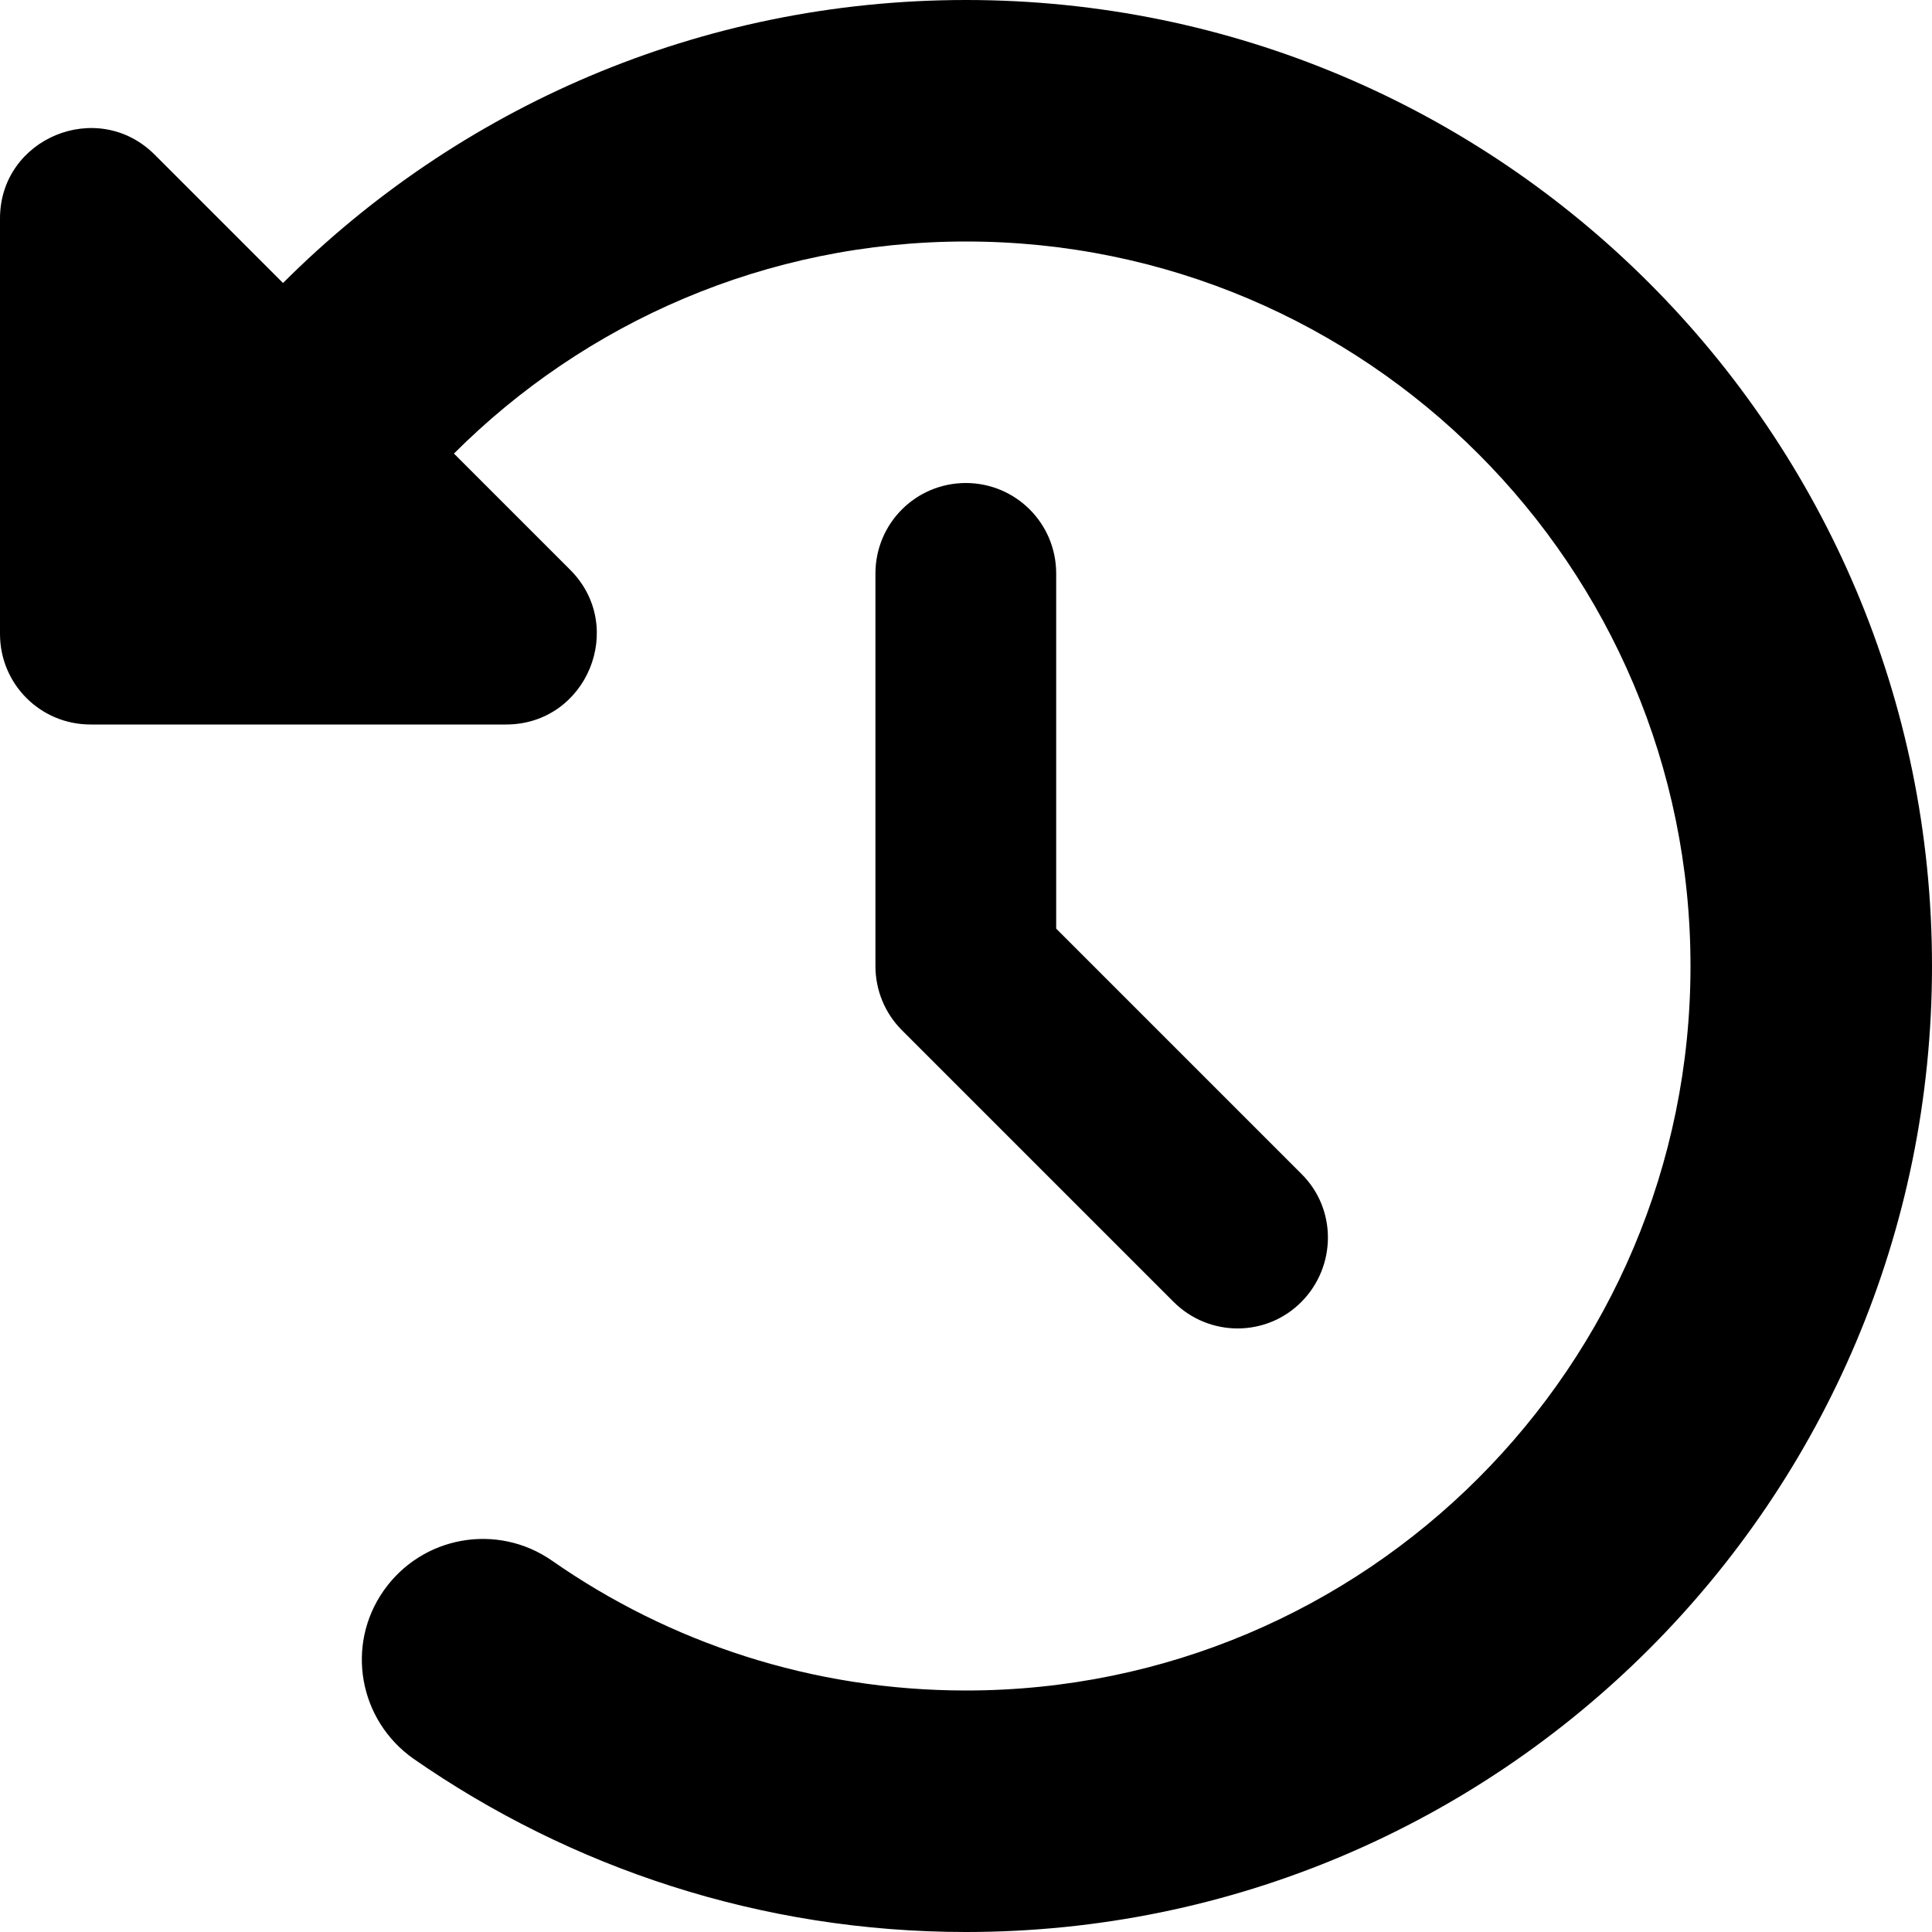
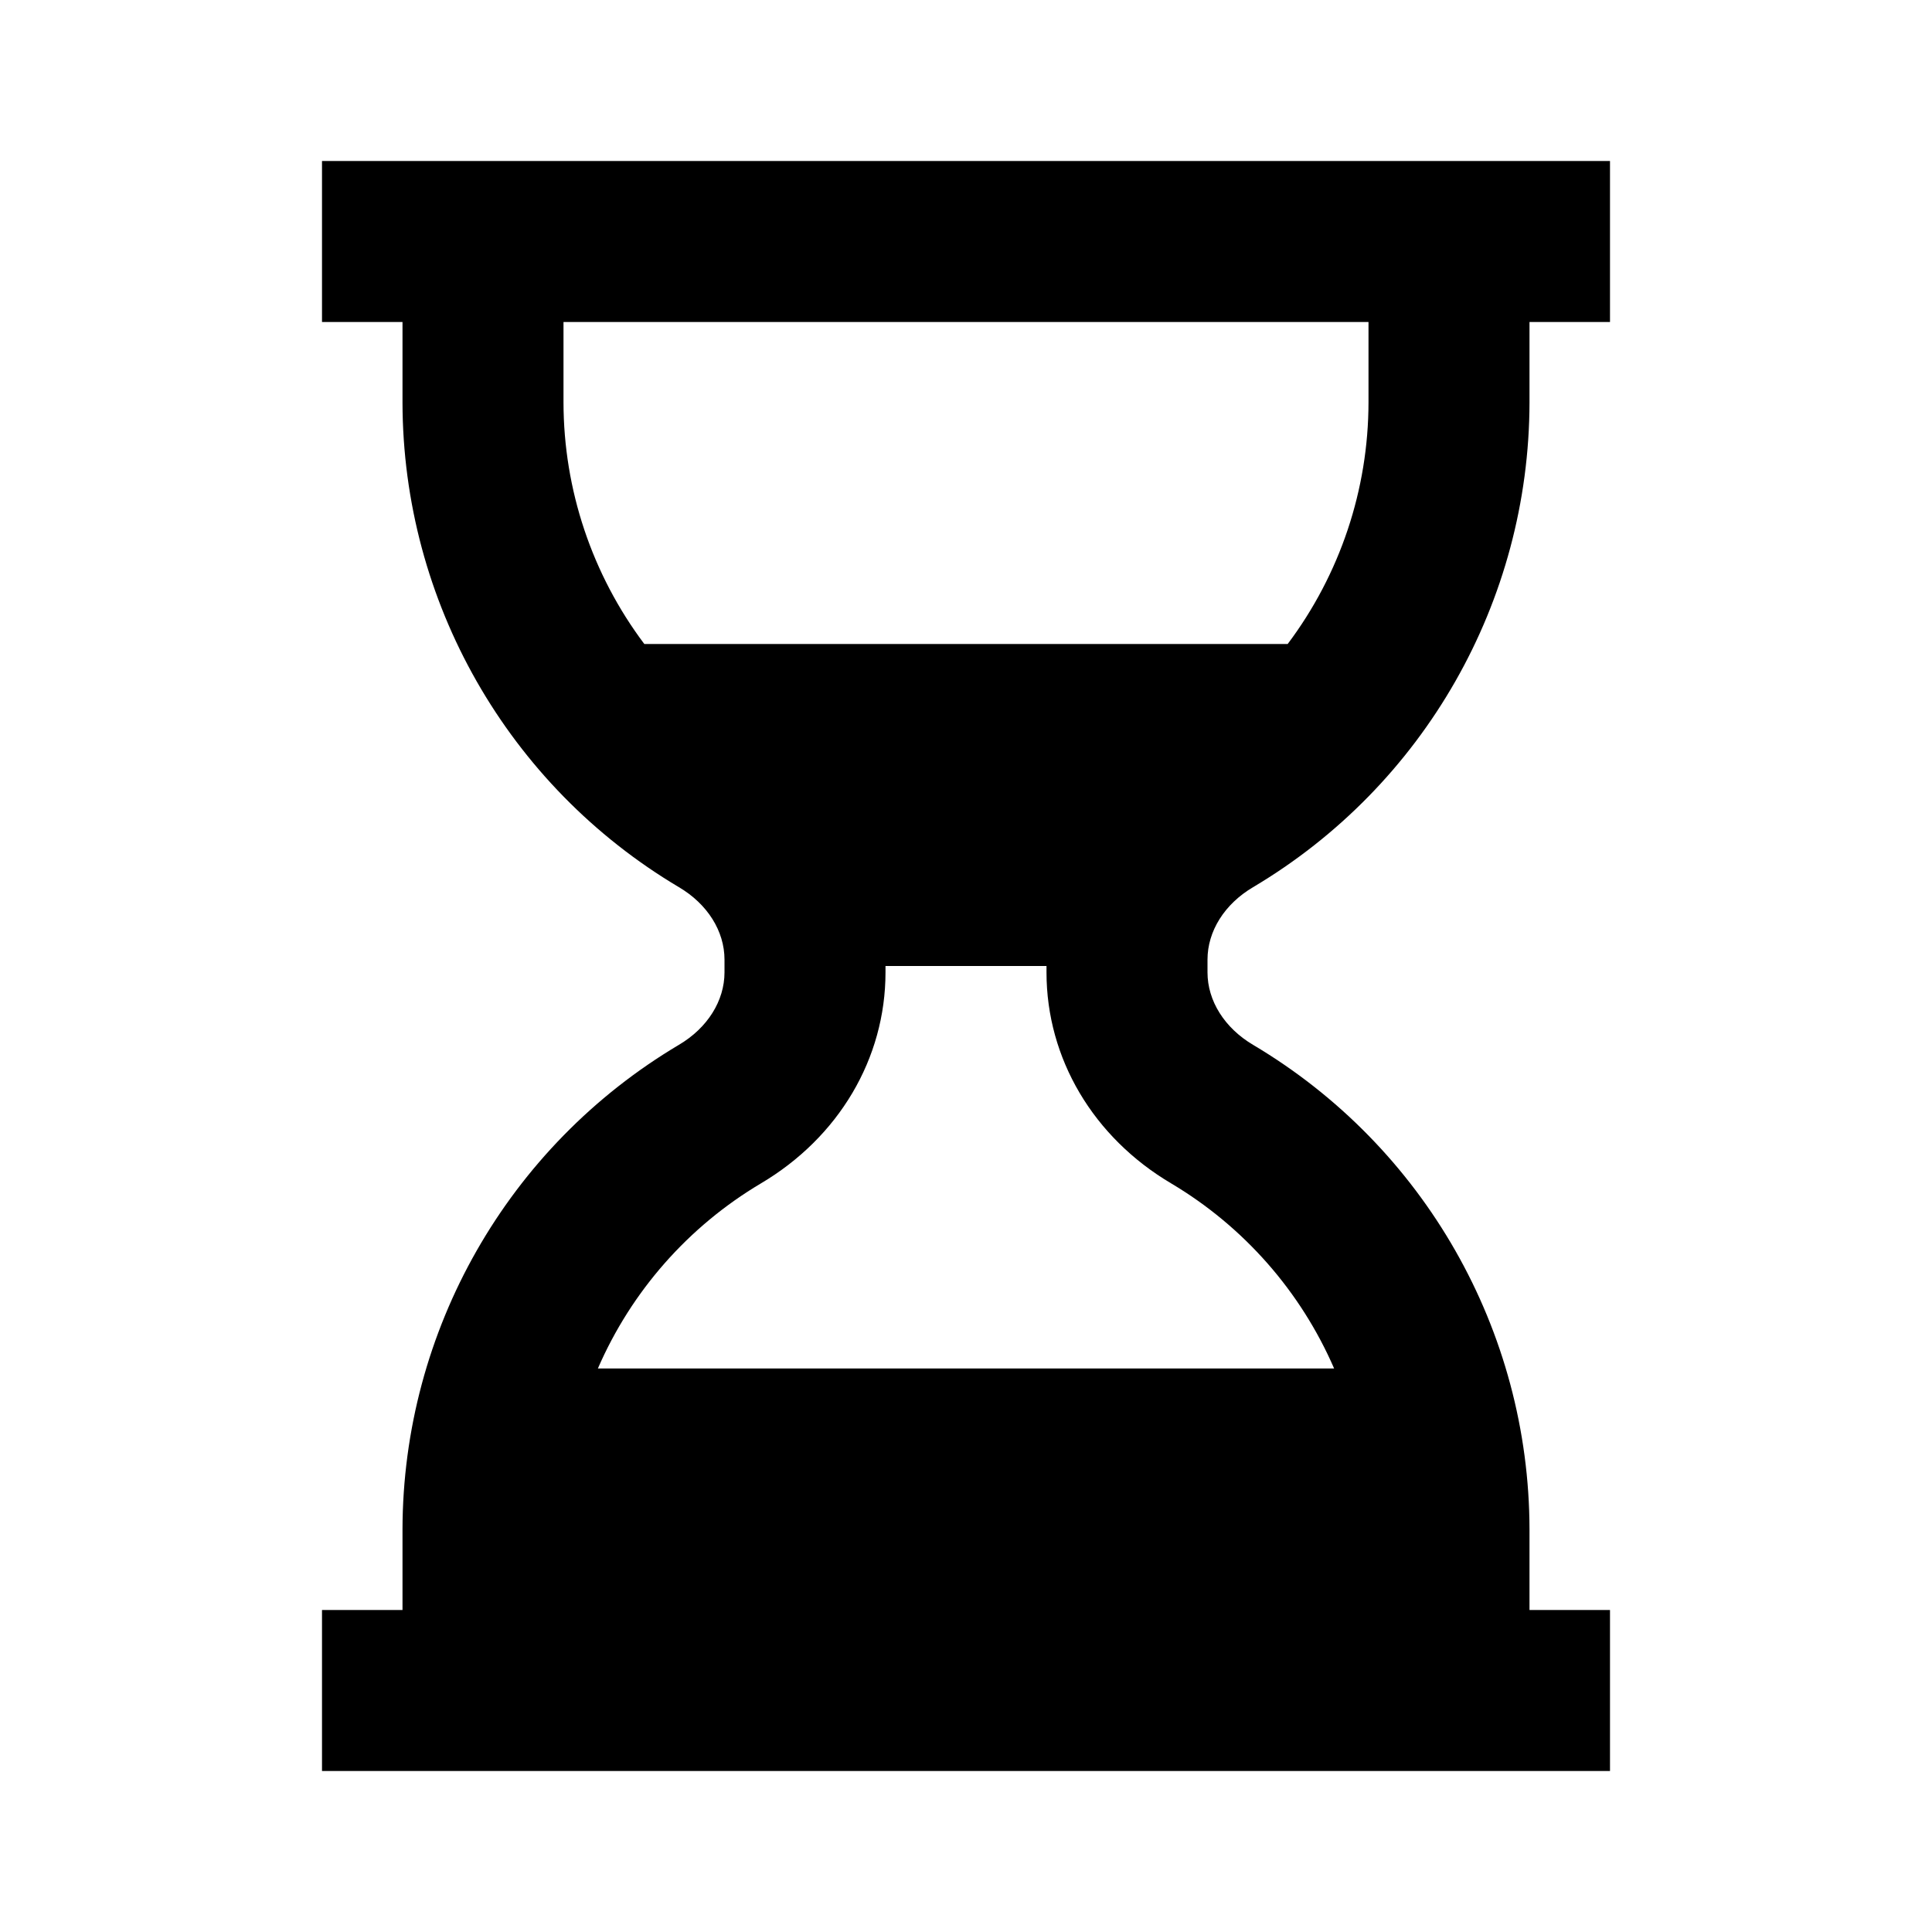
- <svg xmlns="http://www.w3.org/2000/svg" viewBox="0 0 512 512">
-   <path d="M75 75L41 41C25.9 25.9 0 36.6 0 57.9V168c0 13.3 10.7 24 24 24H134.1c21.4 0 32.1-25.9 17-41l-30.8-30.8C155 85.5 203 64 256 64c106 0 192 86 192 192s-86 192-192 192c-40.8 0-78.6-12.7-109.7-34.4c-14.5-10.1-34.4-6.6-44.6 7.9s-6.6 34.4 7.9 44.6C151.2 495 201.7 512 256 512c141.4 0 256-114.6 256-256S397.4 0 256 0C185.3 0 121.3 28.7 75 75zm181 53c-13.3 0-24 10.7-24 24V256c0 6.4 2.5 12.5 7 17l72 72c9.4 9.4 24.6 9.4 33.9 0s9.4-24.6 0-33.9l-65-65V152c0-13.3-10.7-24-24-24z" />
+ <svg xmlns="http://www.w3.org/2000/svg" width="24" height="24" viewBox="0 0 24 24" style="fill: rgba(0, 0, 0, 1);transform: ;msFilter:;">
+   <path d="M19 22h1v-2h-1v-1a7.014 7.014 0 0 0-3.433-6.02c-.355-.21-.567-.547-.567-.901v-.158c0-.354.212-.691.566-.9A7.016 7.016 0 0 0 19 5V4h1V2H4v2h1v1a7.016 7.016 0 0 0 3.434 6.021c.354.209.566.545.566.9v.158c0 .354-.212.691-.566.9A7.016 7.016 0 0 0 5 19v1H4v2h15zM17 4v1a5.005 5.005 0 0 1-1.004 3H8.004A5.005 5.005 0 0 1 7 5V4h10zM9.45 14.702c.971-.574 1.55-1.554 1.55-2.623V12h2v.079c0 1.068.579 2.049 1.551 2.623A4.98 4.98 0 0 1 16.573 17H7.427a4.977 4.977 0 0 1 2.023-2.298z" />
</svg>
